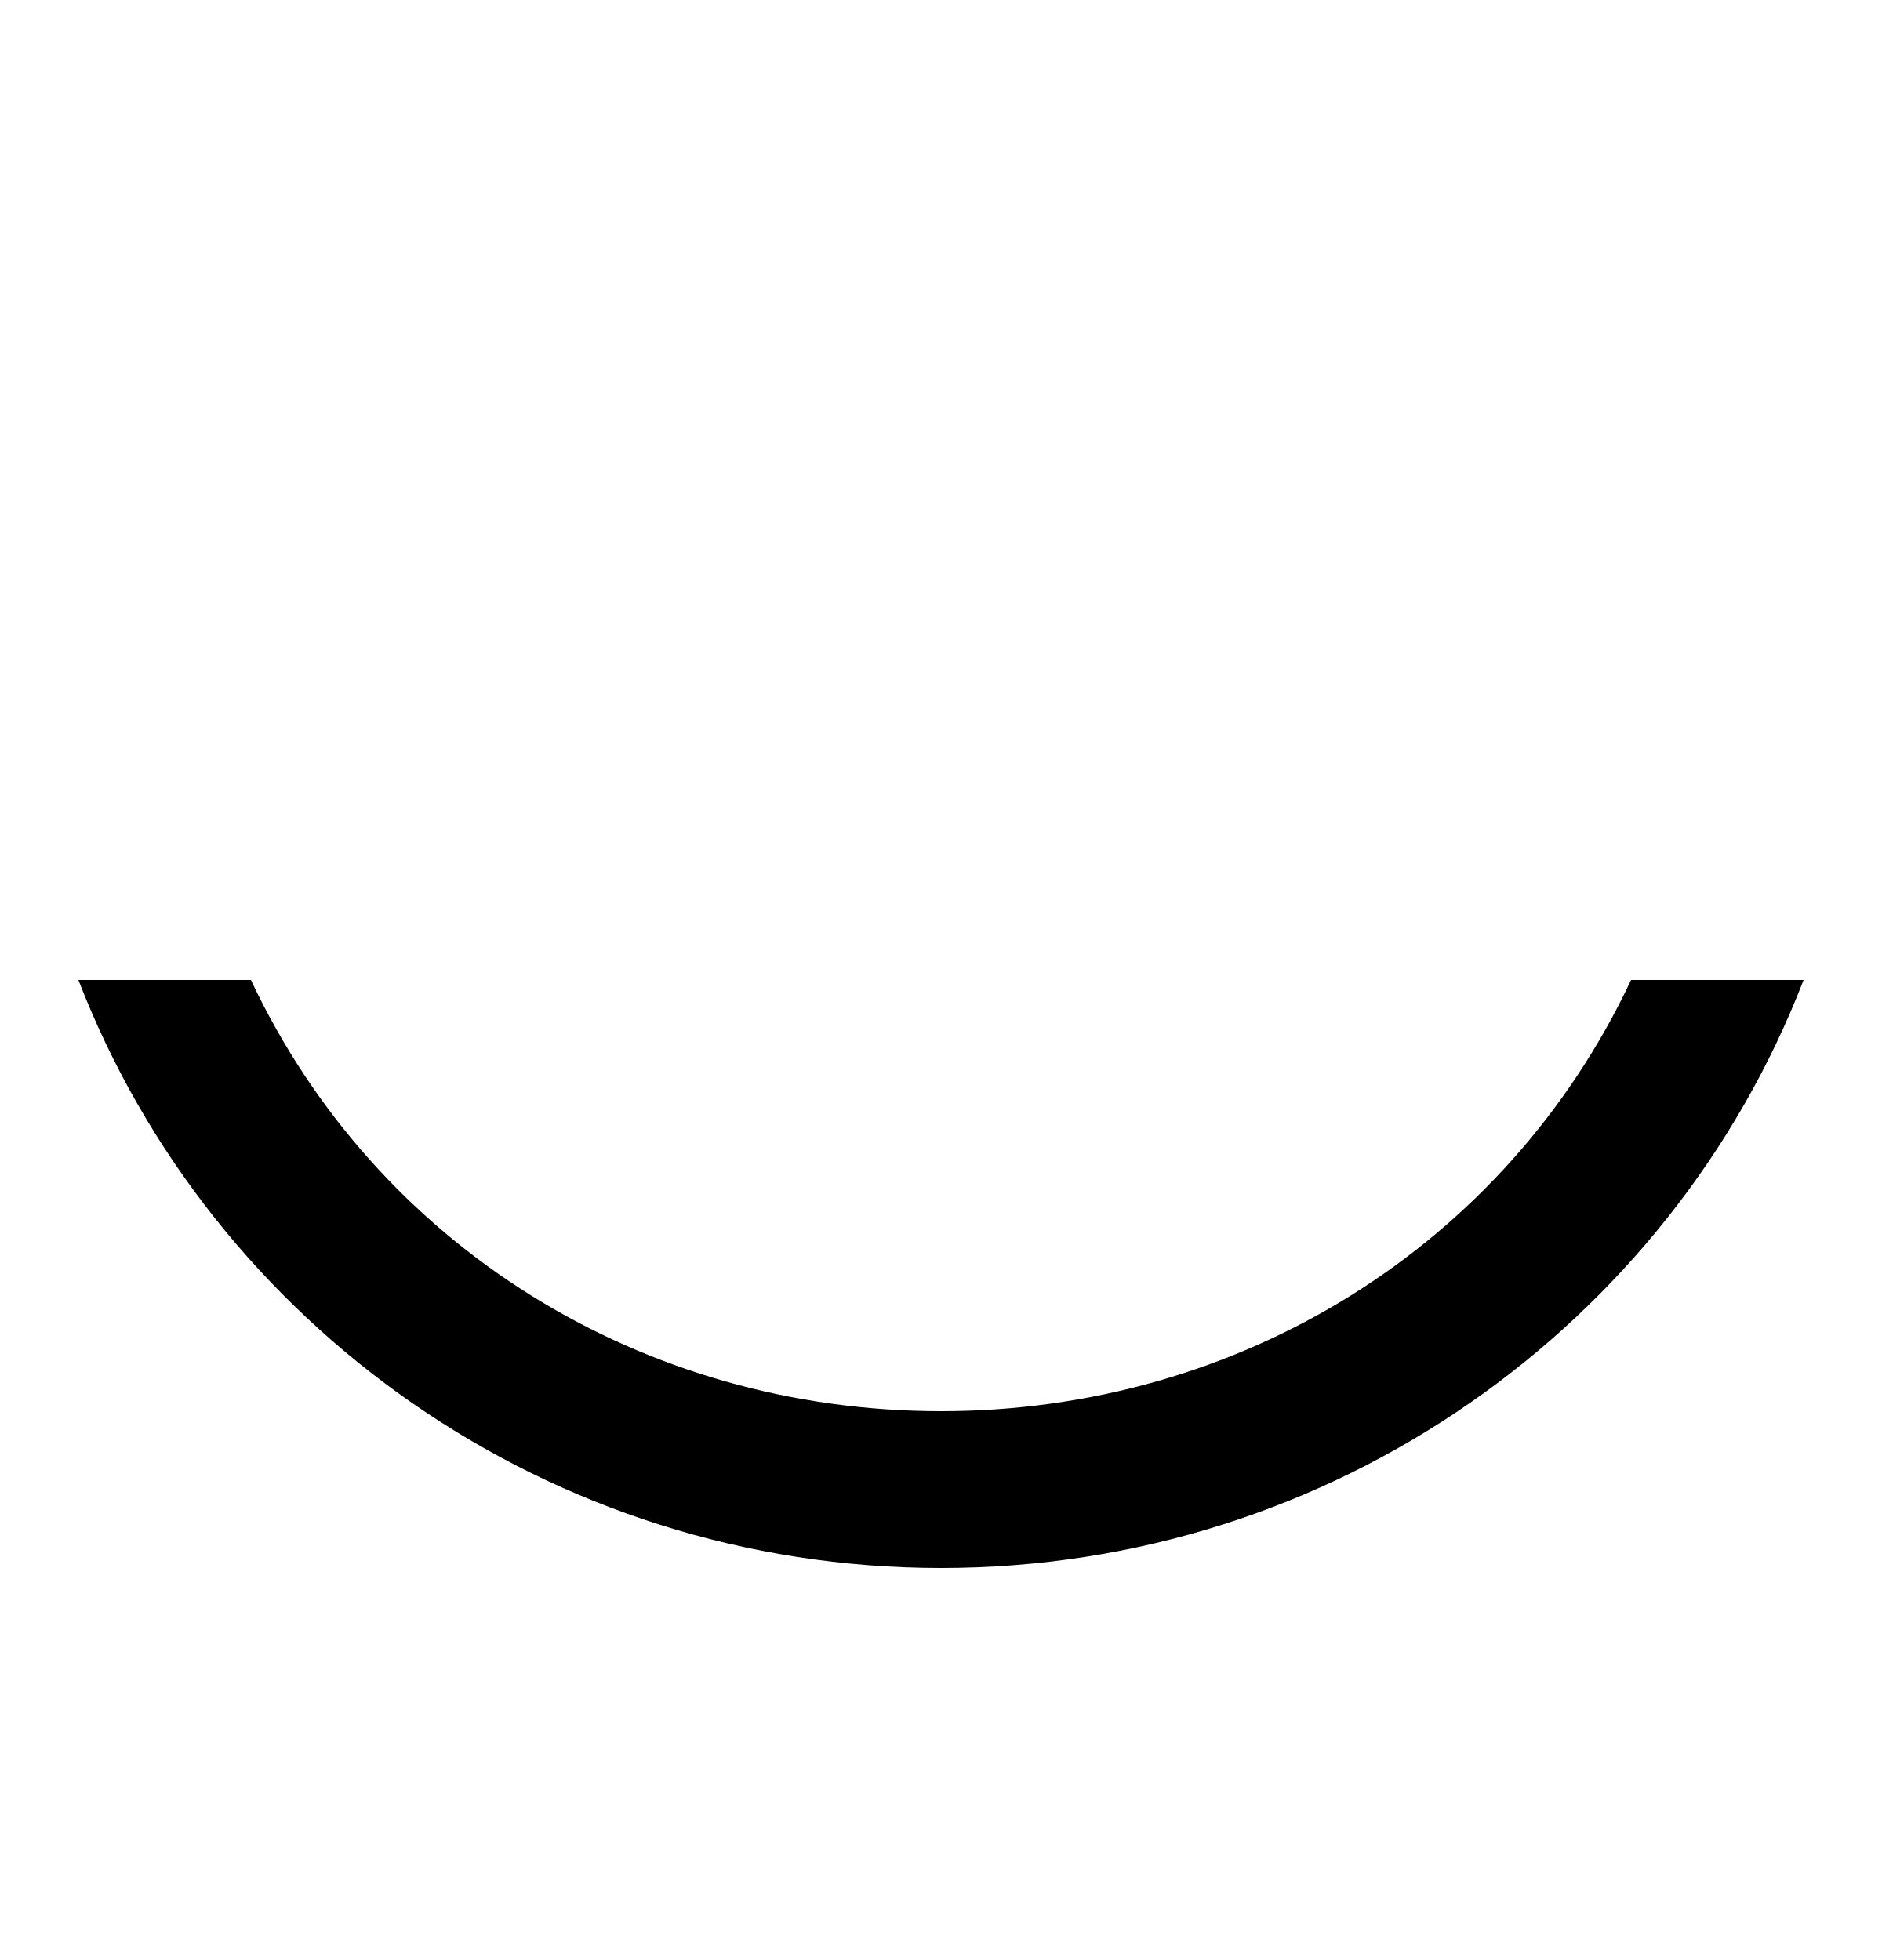
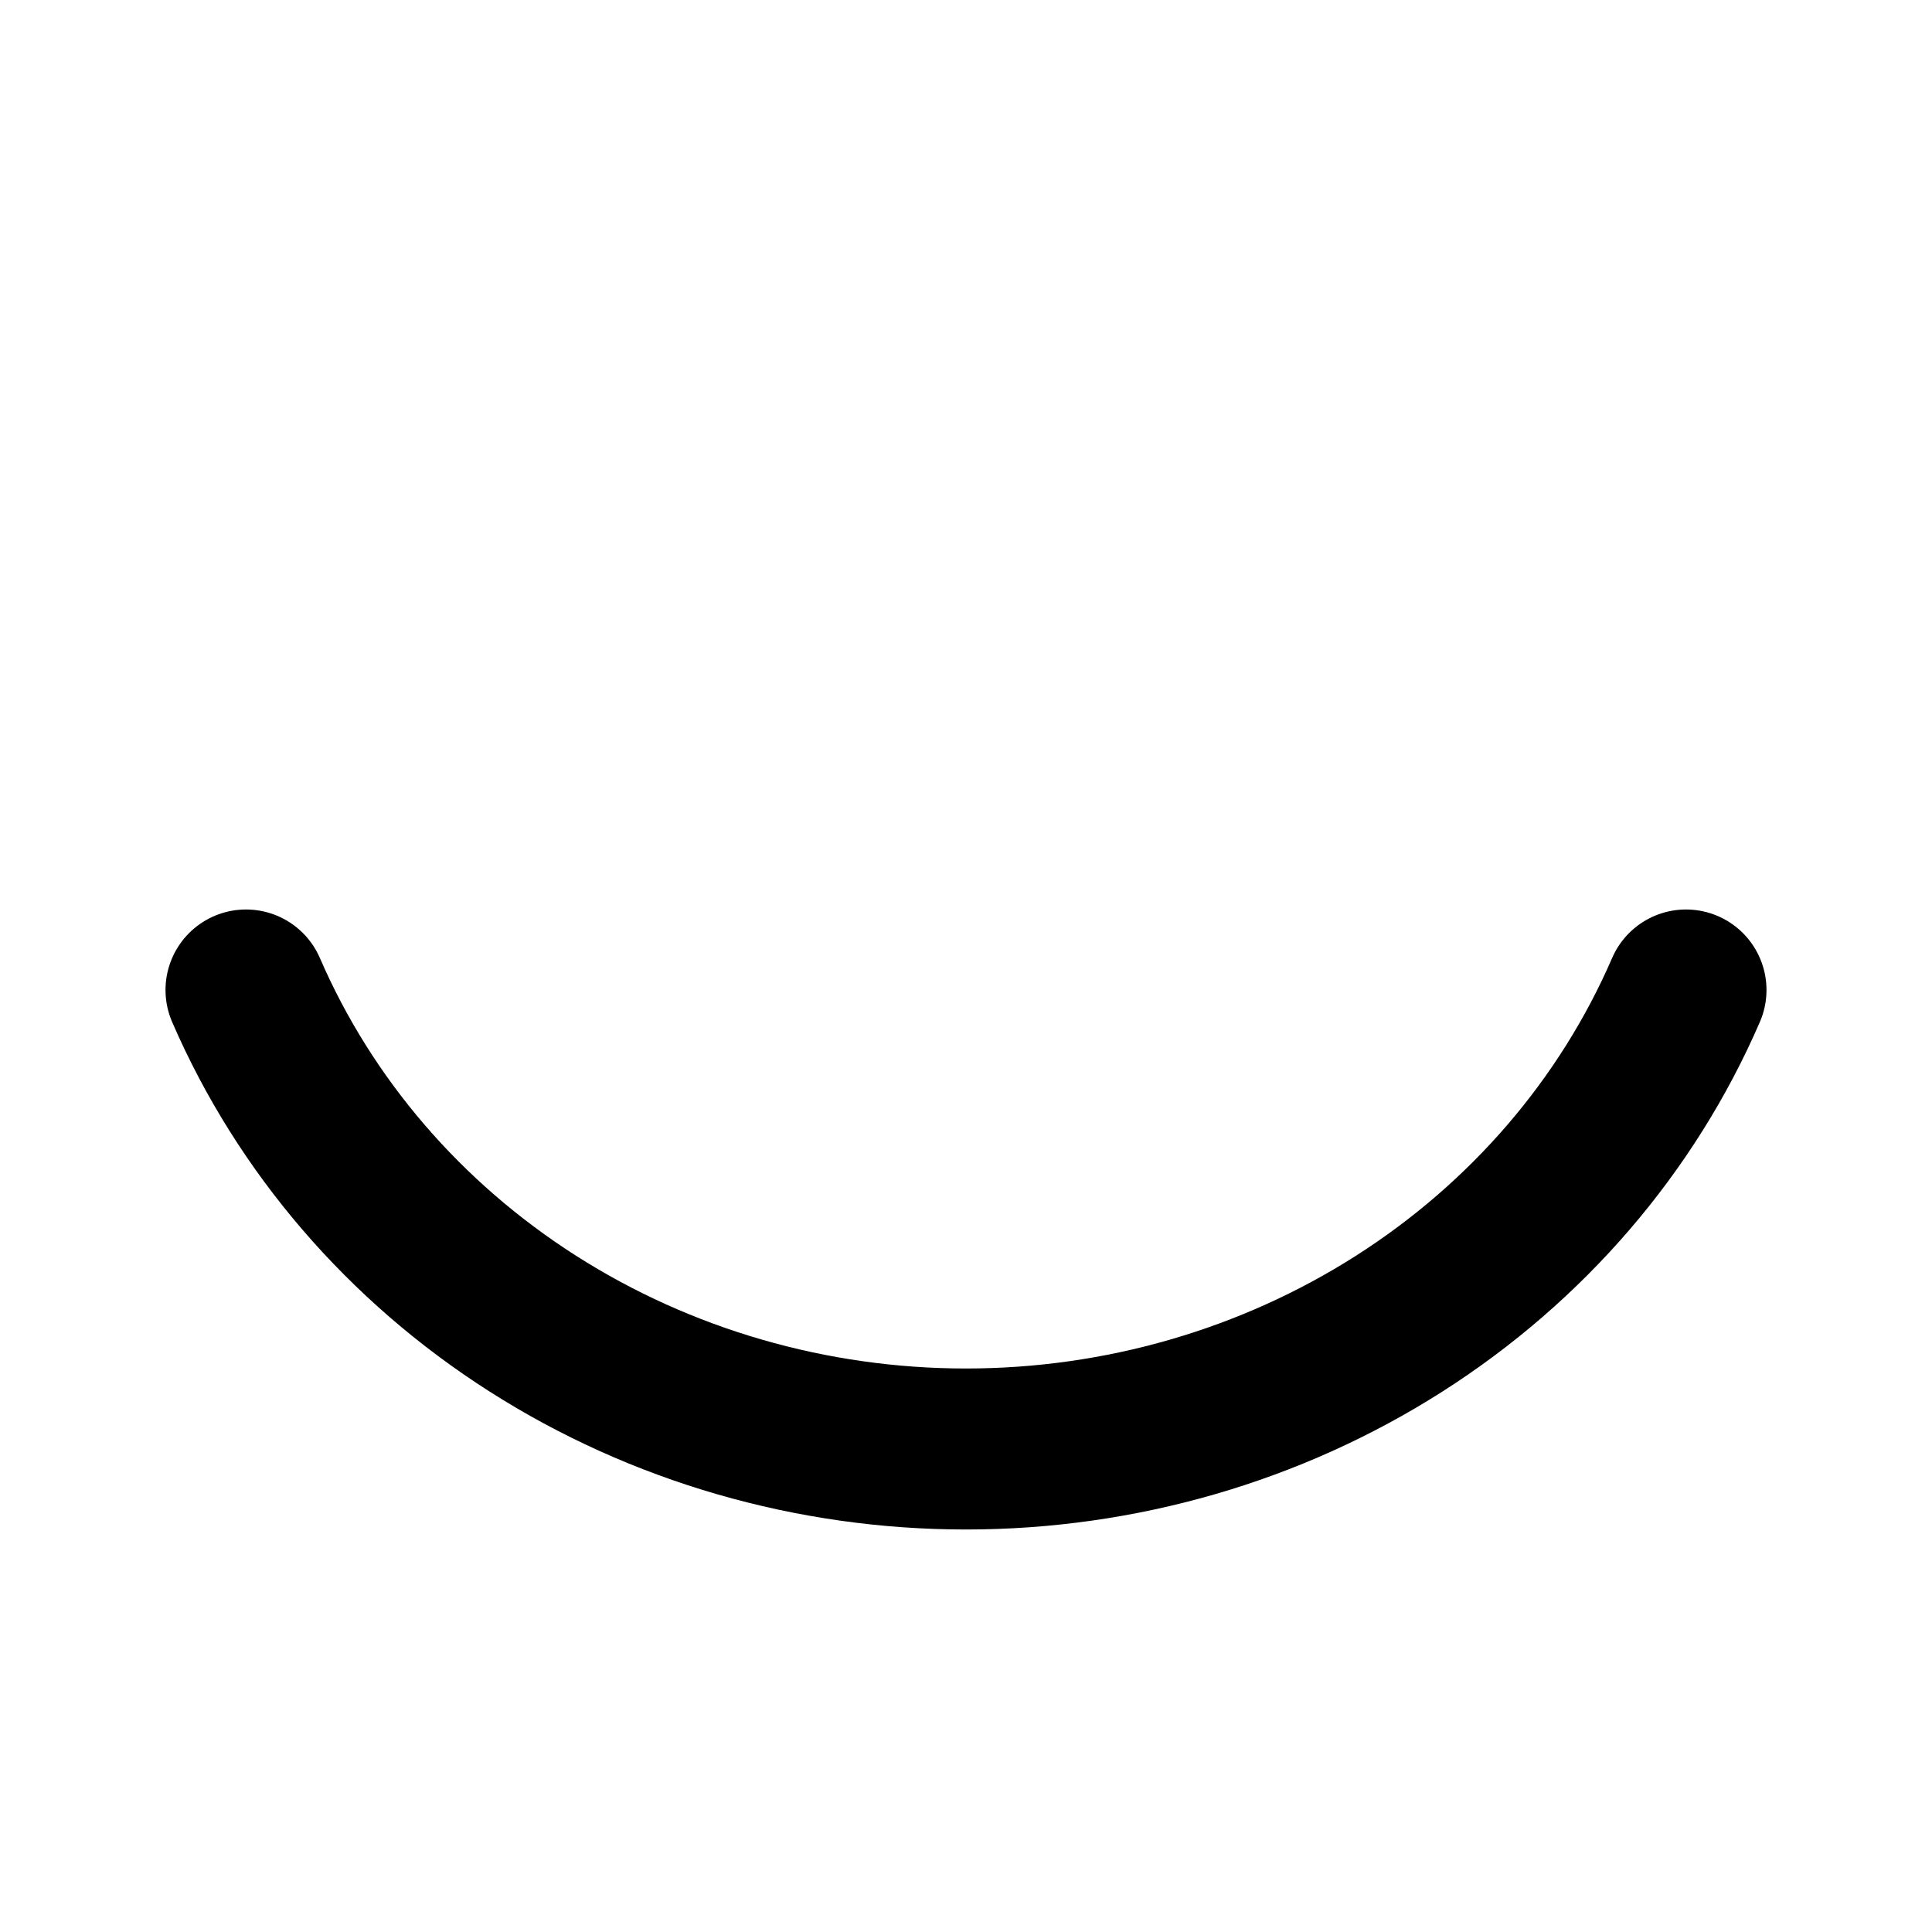
- <svg xmlns="http://www.w3.org/2000/svg" width="24" height="25" viewBox="0 0 24 25" fill="none">
-   <path d="M12 18C8.2 18 4.8 15.9 3.2 12.5H1C2.7 16.9 7 20 12 20C17 20 21.3 16.9 23 12.5H20.8C19.2 15.9 15.8 18 12 18Z" fill="currentColor" />
+ <svg xmlns="http://www.w3.org/2000/svg" width="24" height="24" viewBox="0 0 24 24" fill="none">
+   <path d="M3.056 12.298C3.787 13.986 5.027 15.428 6.619 16.443C8.211 17.458 10.084 18 12 18C13.916 18 15.789 17.458 17.381 16.443C18.973 15.428 20.213 13.986 20.944 12.298" stroke="currentColor" stroke-width="2" stroke-linecap="round" stroke-linejoin="round" />
</svg>
